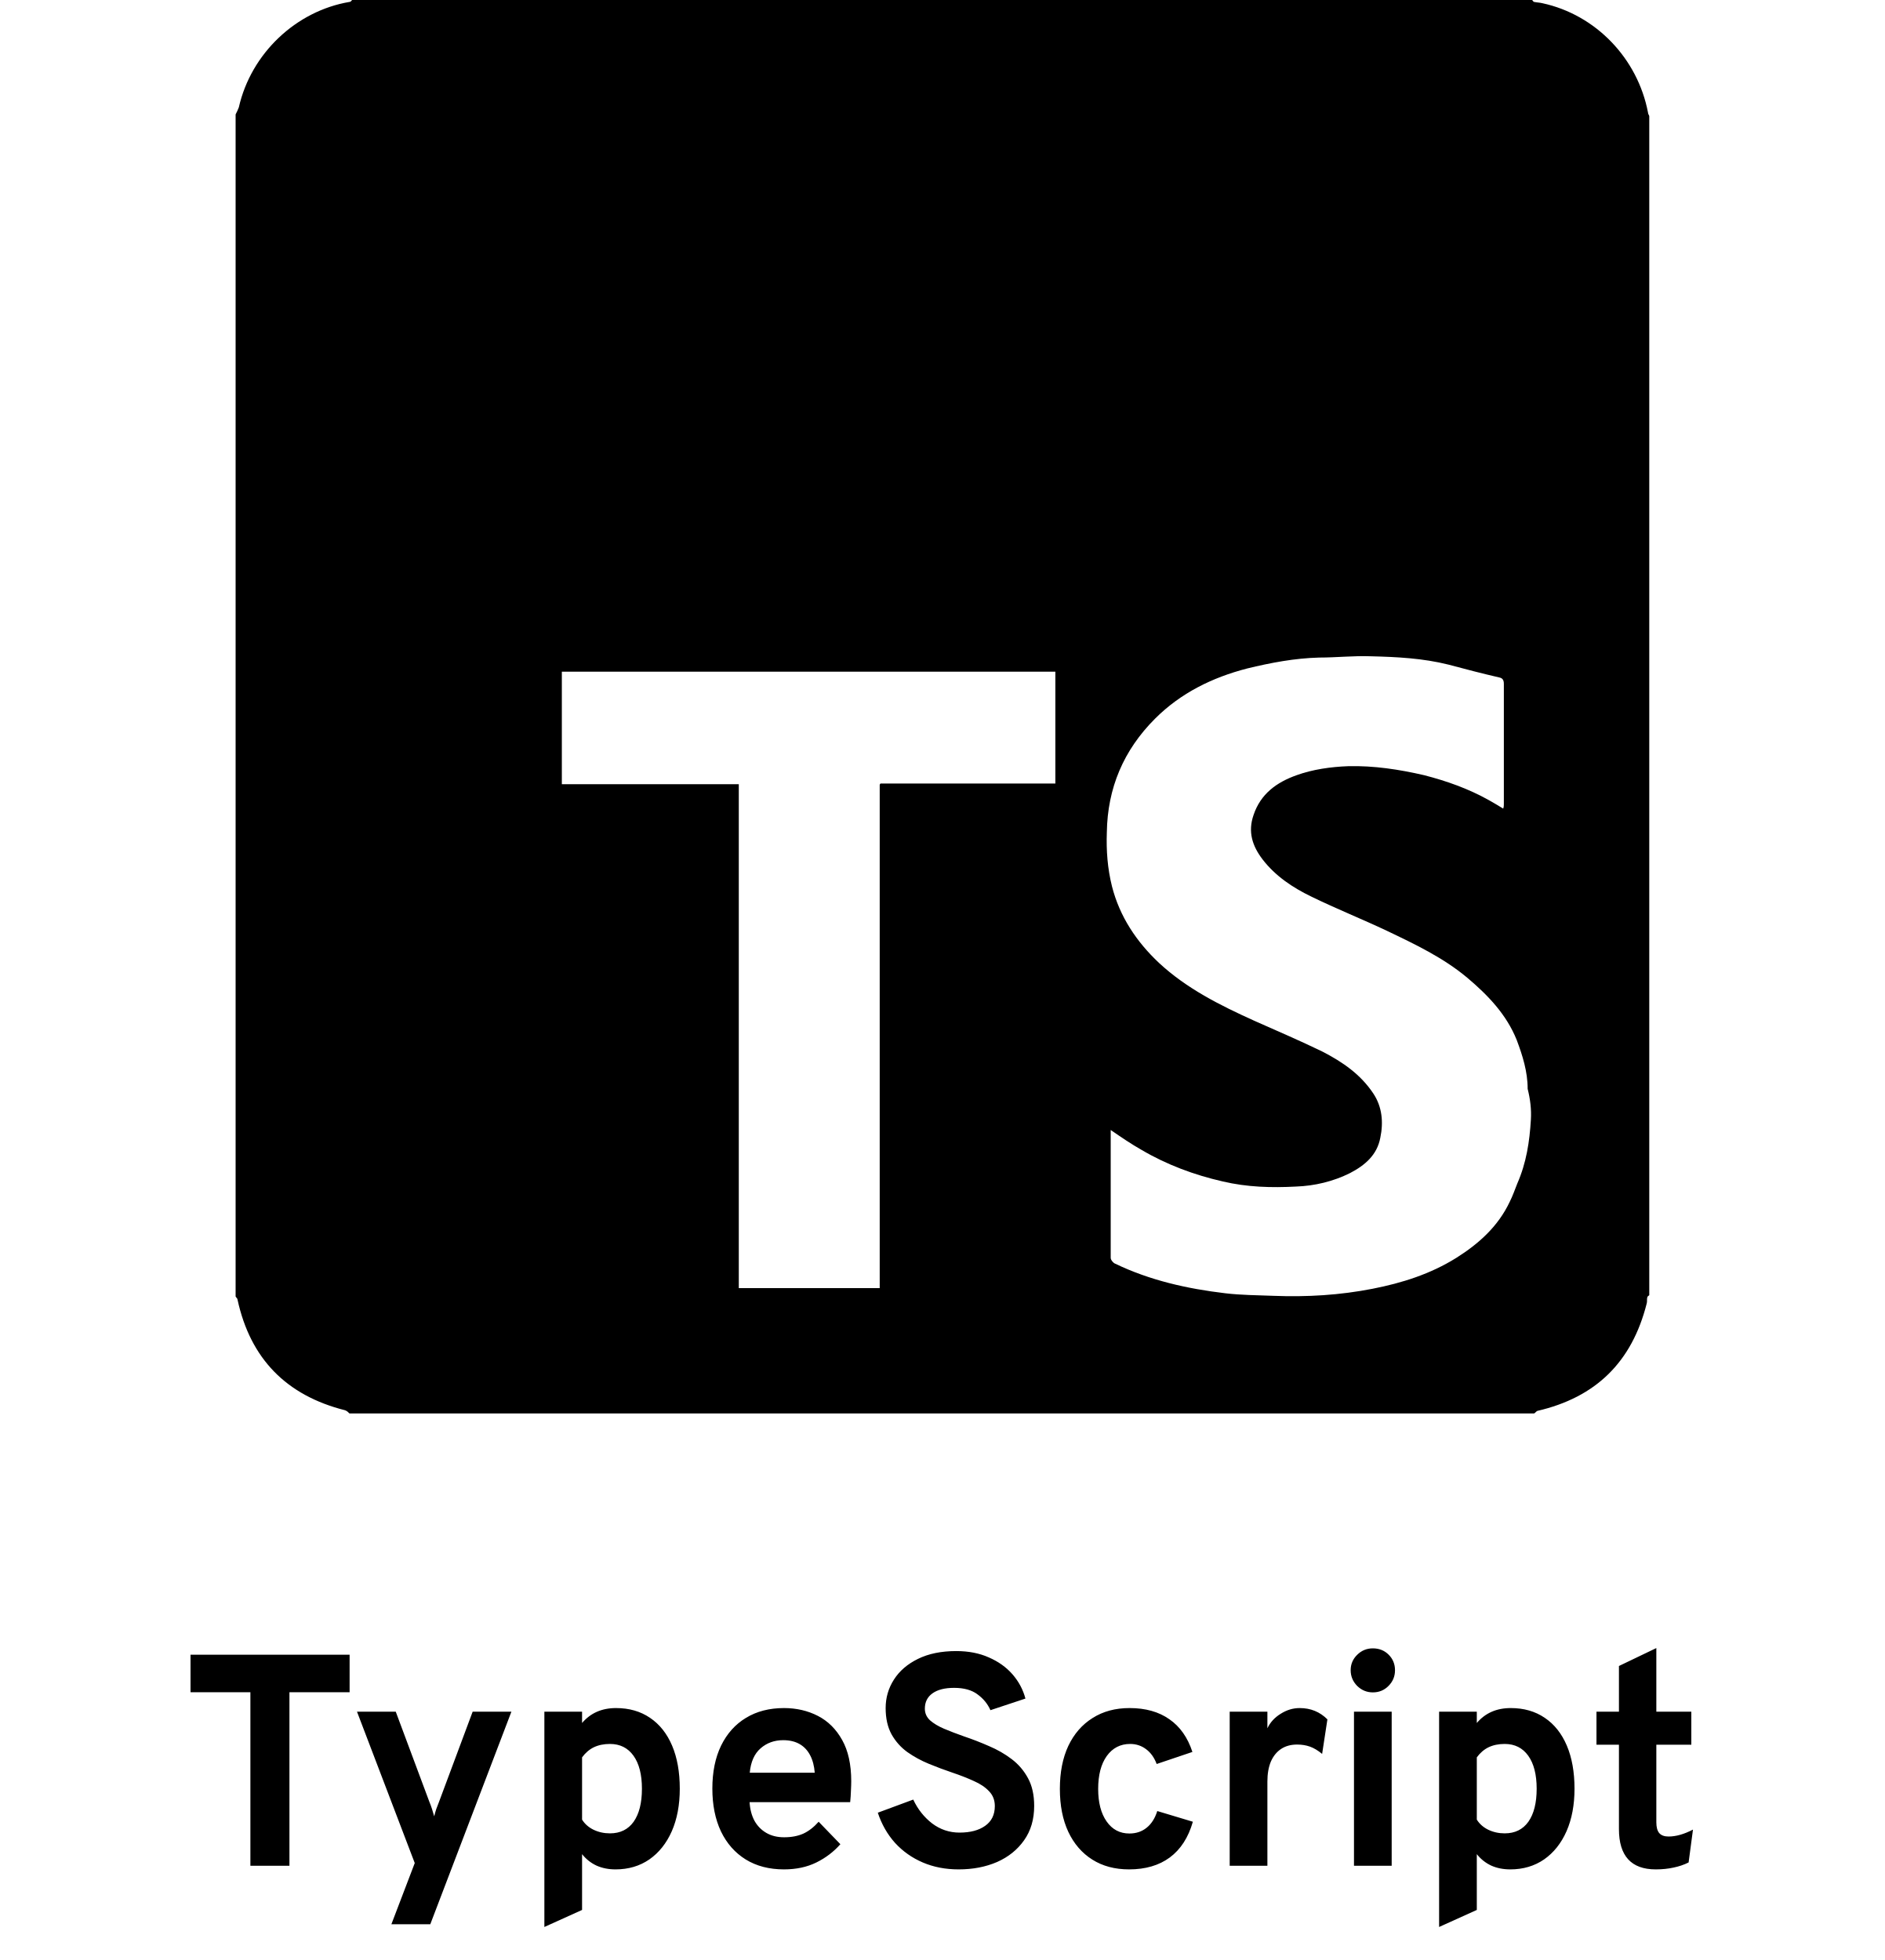
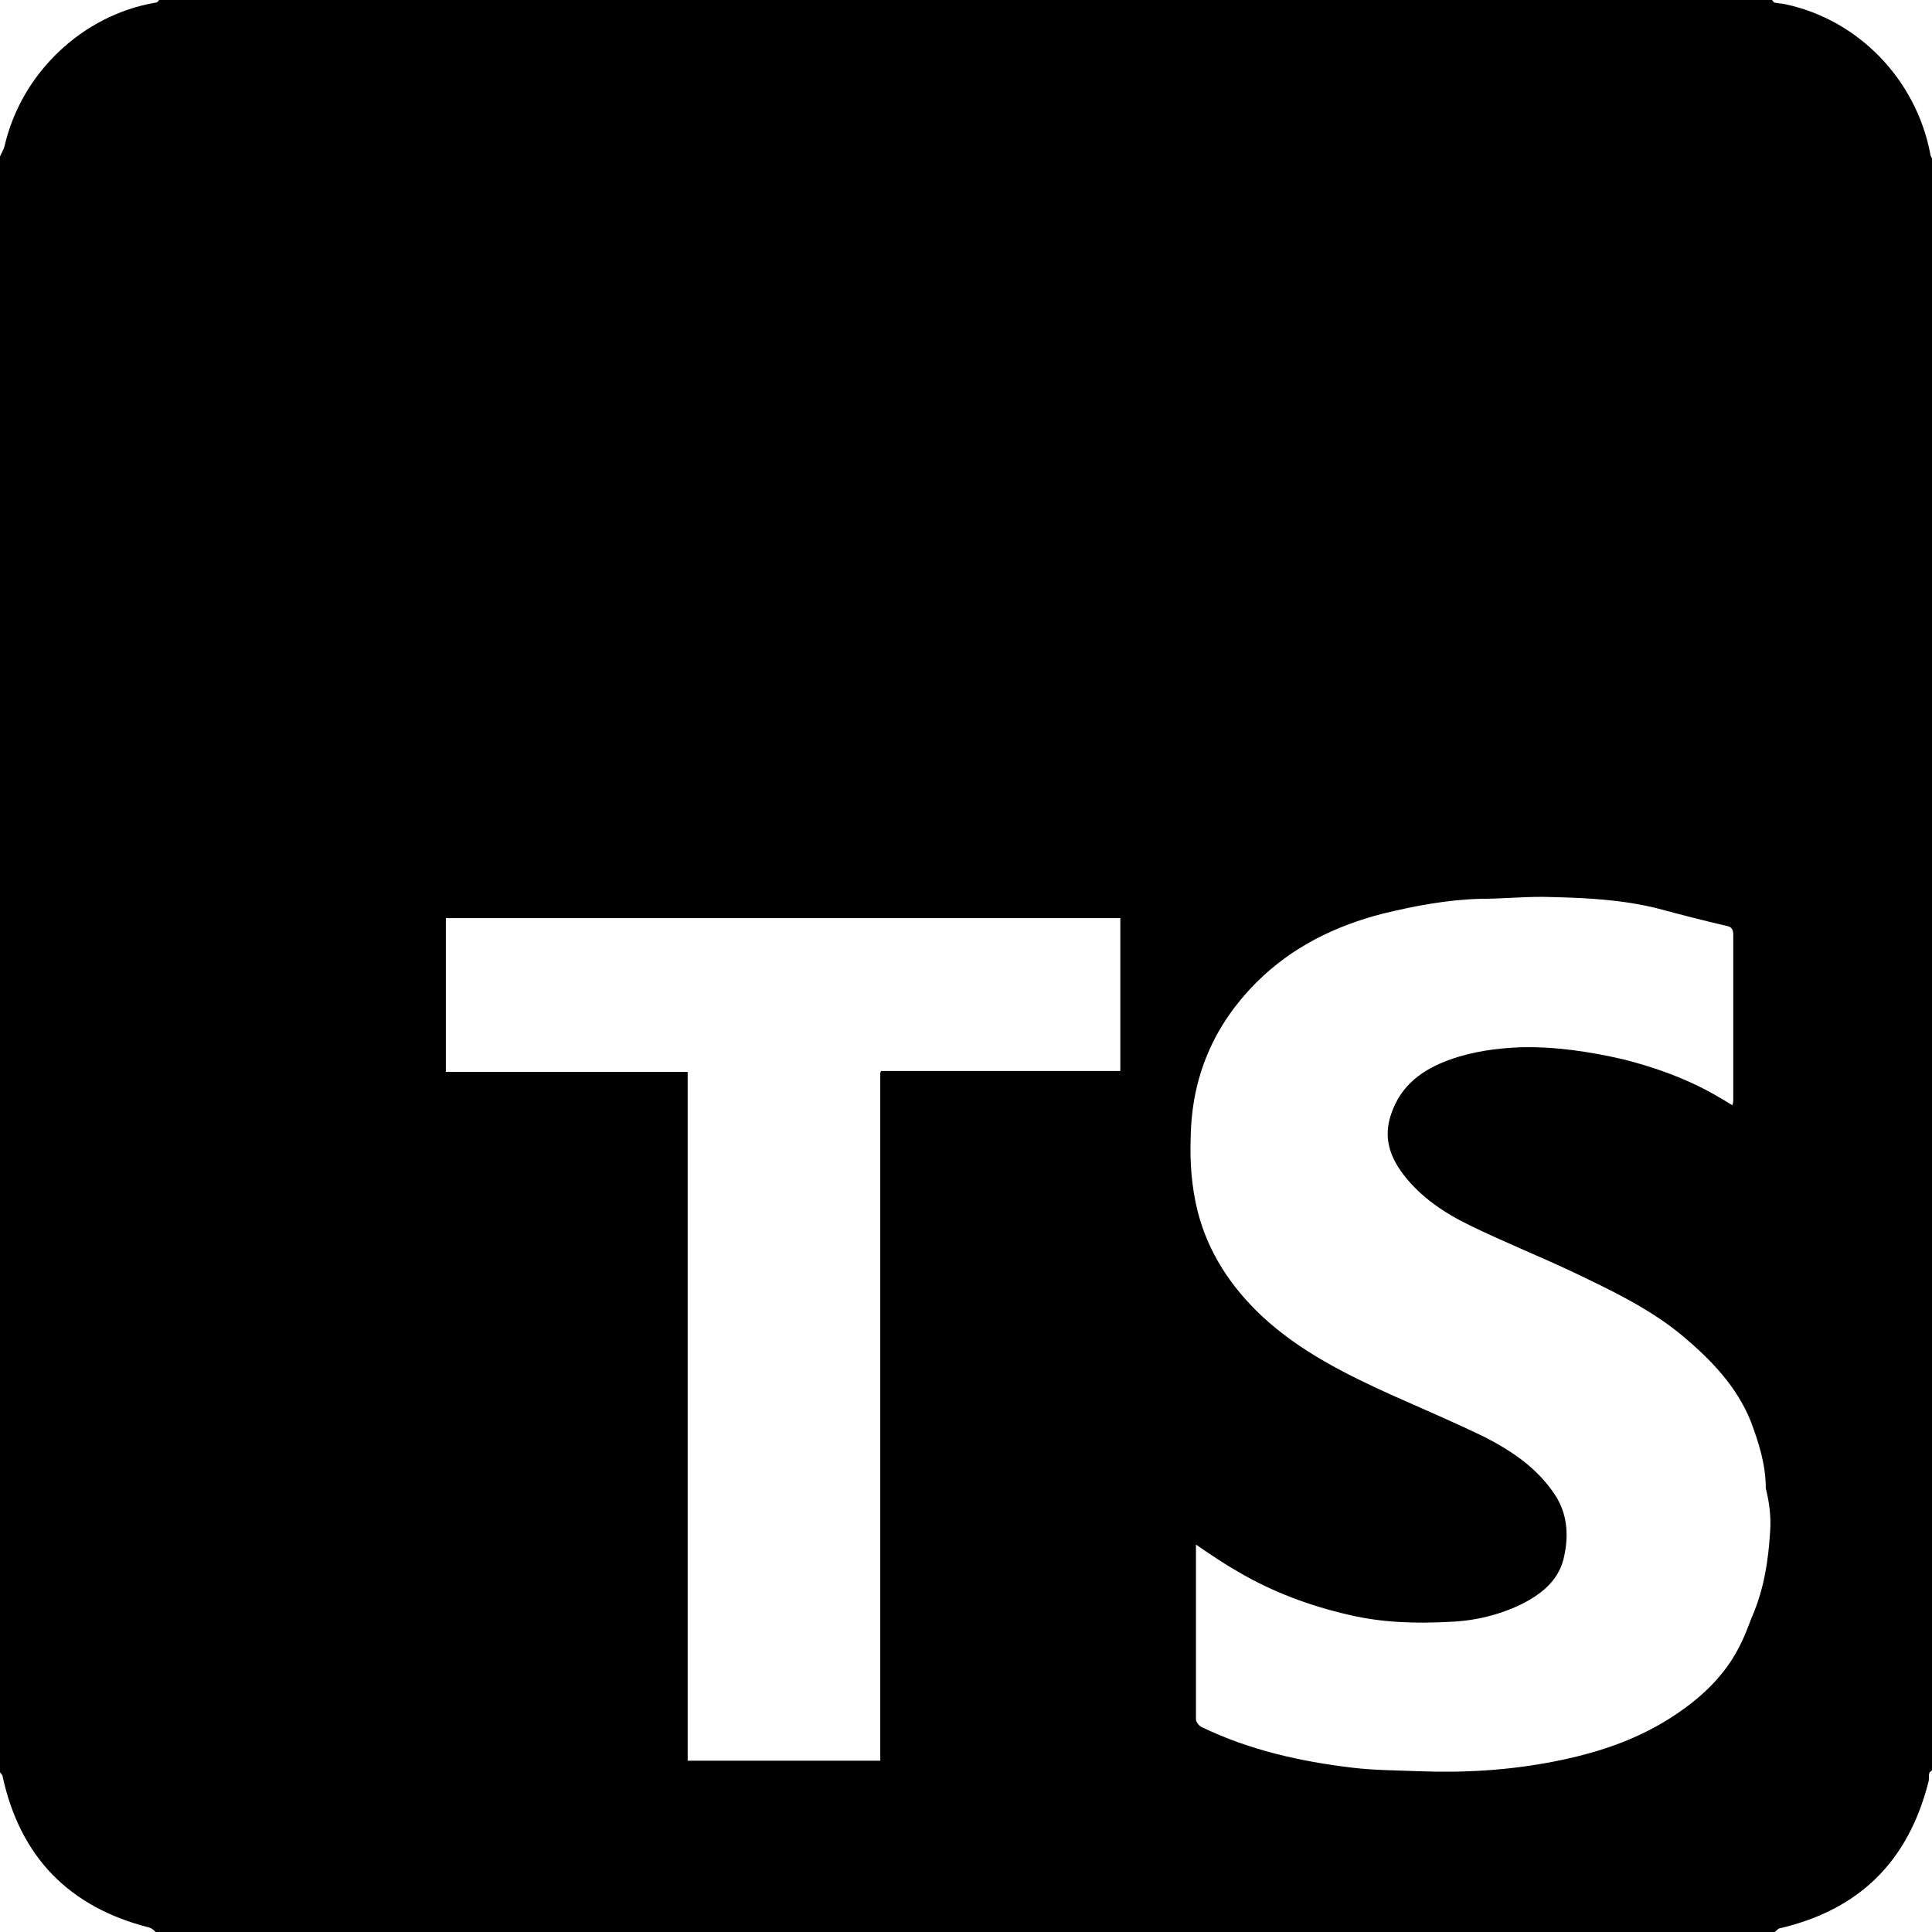
- <svg xmlns="http://www.w3.org/2000/svg" width="100" height="104" viewBox="0 0 100 104" fill="none">
-   <path d="M87.432 5.969C86.885 3.104 84.667 0.784 81.833 0.171C81.697 0.136 81.56 0.136 81.389 0.102C81.355 0.102 81.321 0.034 81.287 0H18.679C18.645 0.034 18.611 0.102 18.542 0.102C15.709 0.58 13.319 2.831 12.671 5.696C12.636 5.798 12.568 5.935 12.5 6.071V68.793C12.534 68.861 12.602 68.895 12.602 68.963C13.285 72.101 15.197 74.045 18.303 74.829C18.406 74.864 18.474 74.932 18.542 75H81.389C81.458 74.966 81.492 74.898 81.56 74.864C84.667 74.147 86.578 72.272 87.363 69.168C87.398 69.066 87.363 68.929 87.398 68.827C87.398 68.793 87.466 68.758 87.5 68.724V6.173C87.5 6.105 87.432 6.071 87.432 5.969ZM56.025 41.576H55.65C52.816 41.576 49.949 41.576 47.115 41.576C46.979 41.576 46.842 41.576 46.706 41.576C46.706 41.61 46.672 41.61 46.672 41.644C46.672 41.78 46.672 41.917 46.672 42.053V68.349H39.196V41.61H29.808V35.641H55.991V41.576H56.025ZM81.219 59.413C81.15 60.573 80.98 61.699 80.502 62.79C80.365 63.131 80.263 63.438 80.092 63.779C79.478 65.075 78.454 65.996 77.259 66.746C75.893 67.599 74.391 68.076 72.821 68.383C71.08 68.724 69.339 68.827 67.564 68.758C66.71 68.724 65.857 68.724 65.003 68.622C62.989 68.383 61.009 67.94 59.166 67.053C59.063 67.019 58.927 66.849 58.927 66.746C58.927 64.529 58.927 62.312 58.927 60.096C58.927 60.061 58.927 60.027 58.927 59.959C59.473 60.334 60.019 60.709 60.566 61.016C61.897 61.801 63.365 62.346 64.867 62.688C66.164 62.995 67.461 63.029 68.758 62.96C69.749 62.926 70.739 62.688 71.626 62.244C72.411 61.835 73.06 61.289 73.231 60.368C73.401 59.55 73.333 58.731 72.855 58.015C72.172 56.992 71.216 56.344 70.158 55.798C68.963 55.218 67.769 54.707 66.54 54.161C64.73 53.342 62.955 52.456 61.487 51.091C60.292 49.966 59.405 48.636 58.995 47.033C58.756 46.078 58.688 45.123 58.722 44.168C58.756 41.815 59.61 39.802 61.282 38.131C62.648 36.767 64.321 35.948 66.164 35.471C67.427 35.164 68.69 34.925 69.987 34.891C70.909 34.891 71.831 34.788 72.719 34.823C74.118 34.857 75.484 34.925 76.849 35.266C77.737 35.505 78.658 35.743 79.546 35.948C79.717 35.982 79.785 36.085 79.785 36.289C79.785 38.404 79.785 40.553 79.785 42.667C79.785 42.735 79.785 42.803 79.751 42.906C79.478 42.735 79.239 42.599 79 42.462C77.907 41.849 76.747 41.439 75.552 41.132C74.221 40.825 72.889 40.621 71.524 40.655C70.602 40.689 69.646 40.825 68.793 41.132C67.734 41.508 66.881 42.121 66.505 43.247C66.198 44.134 66.437 44.884 66.983 45.6C67.666 46.487 68.588 47.101 69.578 47.578C70.909 48.227 72.275 48.772 73.572 49.386C75.074 50.102 76.576 50.819 77.839 51.876C78.931 52.797 79.921 53.82 80.468 55.184C80.775 56.003 81.048 56.855 81.048 57.776C81.185 58.322 81.253 58.868 81.219 59.413Z" fill="black" />
-   <path d="M13.284 99V89.792H10.108V87.8H18.548V89.792H15.356V99H13.284ZM20.764 102.104L22.004 98.856L18.94 90.824H20.996L22.78 95.608C22.828 95.72 22.873 95.843 22.916 95.976C22.959 96.109 22.999 96.243 23.036 96.376C23.068 96.243 23.105 96.112 23.148 95.984C23.196 95.851 23.244 95.725 23.292 95.608L25.076 90.824H27.132L22.828 102.104H20.764ZM28.881 102.248V90.824H30.881V91.424C31.329 90.896 31.929 90.632 32.681 90.632C33.38 90.632 33.982 90.805 34.489 91.152C34.995 91.493 35.385 91.984 35.657 92.624C35.929 93.264 36.065 94.027 36.065 94.912C36.065 95.771 35.923 96.523 35.641 97.168C35.358 97.808 34.961 98.307 34.449 98.664C33.937 99.016 33.34 99.192 32.657 99.192C32.283 99.192 31.948 99.125 31.649 98.992C31.35 98.853 31.094 98.651 30.881 98.384V101.344L28.881 102.248ZM32.361 97.28C32.905 97.28 33.324 97.075 33.617 96.664C33.91 96.248 34.057 95.664 34.057 94.912C34.057 94.16 33.907 93.576 33.609 93.16C33.31 92.744 32.894 92.536 32.361 92.536C32.035 92.536 31.75 92.595 31.505 92.712C31.265 92.829 31.057 93.008 30.881 93.248V96.552C31.025 96.781 31.227 96.96 31.489 97.088C31.756 97.216 32.046 97.28 32.361 97.28ZM41.593 99.192C40.809 99.192 40.131 99.016 39.561 98.664C38.995 98.312 38.558 97.816 38.249 97.176C37.945 96.531 37.793 95.773 37.793 94.904C37.793 94.024 37.947 93.264 38.257 92.624C38.571 91.984 39.011 91.493 39.577 91.152C40.147 90.805 40.819 90.632 41.593 90.632C42.254 90.632 42.854 90.771 43.393 91.048C43.931 91.325 44.361 91.752 44.681 92.328C45.001 92.899 45.161 93.627 45.161 94.512C45.161 94.651 45.155 94.821 45.145 95.024C45.139 95.221 45.126 95.421 45.105 95.624H39.769C39.79 95.997 39.875 96.325 40.025 96.608C40.179 96.885 40.39 97.101 40.657 97.256C40.923 97.411 41.238 97.488 41.601 97.488C41.99 97.488 42.329 97.424 42.617 97.296C42.905 97.163 43.177 96.952 43.433 96.664L44.585 97.856C44.233 98.256 43.809 98.579 43.313 98.824C42.817 99.069 42.243 99.192 41.593 99.192ZM39.777 94.064H43.225C43.198 93.707 43.118 93.4 42.985 93.144C42.851 92.883 42.665 92.683 42.425 92.544C42.185 92.405 41.894 92.336 41.553 92.336C41.083 92.336 40.683 92.48 40.353 92.768C40.022 93.056 39.83 93.488 39.777 94.064ZM50.859 99.192C50.16 99.192 49.526 99.069 48.955 98.824C48.384 98.579 47.894 98.232 47.483 97.784C47.078 97.331 46.773 96.797 46.571 96.184L48.451 95.488C48.691 96 49.024 96.421 49.451 96.752C49.883 97.077 50.368 97.24 50.907 97.24C51.477 97.24 51.931 97.12 52.267 96.88C52.608 96.64 52.779 96.291 52.779 95.832C52.779 95.517 52.678 95.256 52.475 95.048C52.278 94.835 52.008 94.653 51.667 94.504C51.331 94.349 50.95 94.2 50.523 94.056C50.112 93.917 49.699 93.763 49.283 93.592C48.867 93.421 48.486 93.213 48.139 92.968C47.792 92.717 47.512 92.403 47.299 92.024C47.091 91.645 46.987 91.181 46.987 90.632C46.987 90.083 47.133 89.579 47.427 89.12C47.72 88.661 48.144 88.296 48.699 88.024C49.259 87.747 49.936 87.608 50.731 87.608C51.382 87.608 51.958 87.72 52.459 87.944C52.965 88.163 53.384 88.461 53.715 88.84C54.045 89.219 54.275 89.648 54.403 90.128L52.547 90.744C52.398 90.408 52.168 90.128 51.859 89.904C51.555 89.675 51.142 89.56 50.619 89.56C50.128 89.56 49.747 89.656 49.475 89.848C49.203 90.04 49.067 90.312 49.067 90.664C49.067 90.904 49.157 91.109 49.339 91.28C49.526 91.445 49.773 91.595 50.083 91.728C50.398 91.861 50.752 91.997 51.147 92.136C51.59 92.285 52.029 92.456 52.467 92.648C52.91 92.835 53.309 93.064 53.667 93.336C54.029 93.608 54.32 93.947 54.539 94.352C54.758 94.752 54.867 95.243 54.867 95.824C54.867 96.539 54.688 97.147 54.331 97.648C53.979 98.149 53.502 98.533 52.899 98.8C52.296 99.061 51.616 99.192 50.859 99.192ZM59.902 99.192C59.15 99.192 58.499 99.019 57.95 98.672C57.401 98.325 56.977 97.835 56.678 97.2C56.379 96.56 56.23 95.8 56.23 94.92C56.23 94.04 56.379 93.28 56.678 92.64C56.982 92 57.411 91.507 57.966 91.16C58.521 90.808 59.174 90.632 59.926 90.632C60.774 90.632 61.478 90.829 62.038 91.224C62.603 91.613 63.011 92.192 63.262 92.96L61.366 93.6C61.238 93.259 61.051 92.997 60.806 92.816C60.561 92.629 60.278 92.536 59.958 92.536C59.441 92.536 59.027 92.749 58.718 93.176C58.414 93.603 58.262 94.184 58.262 94.92C58.262 95.645 58.411 96.221 58.71 96.648C59.009 97.075 59.411 97.288 59.918 97.288C60.275 97.288 60.579 97.187 60.83 96.984C61.086 96.781 61.275 96.485 61.398 96.096L63.286 96.664C63.046 97.501 62.638 98.133 62.062 98.56C61.491 98.981 60.771 99.192 59.902 99.192ZM65.24 99V90.824H67.24V91.704C67.389 91.389 67.624 91.133 67.944 90.936C68.264 90.733 68.6 90.632 68.952 90.632C69.534 90.632 70.024 90.832 70.424 91.232L70.144 93.064C69.925 92.883 69.712 92.755 69.504 92.68C69.296 92.605 69.067 92.568 68.816 92.568C68.486 92.568 68.203 92.645 67.968 92.8C67.734 92.955 67.552 93.179 67.424 93.472C67.302 93.765 67.24 94.117 67.24 94.528V99H65.24ZM71.834 99V90.824H73.834V99H71.834ZM72.834 89.8C72.514 89.8 72.237 89.685 72.002 89.456C71.773 89.221 71.658 88.944 71.658 88.624C71.658 88.304 71.773 88.032 72.002 87.808C72.232 87.579 72.509 87.464 72.834 87.464C73.17 87.464 73.45 87.576 73.674 87.8C73.898 88.024 74.01 88.299 74.01 88.624C74.01 88.949 73.896 89.227 73.666 89.456C73.442 89.685 73.165 89.8 72.834 89.8ZM76.35 102.248V90.824H78.35V91.424C78.798 90.896 79.398 90.632 80.15 90.632C80.848 90.632 81.451 90.805 81.958 91.152C82.464 91.493 82.854 91.984 83.126 92.624C83.398 93.264 83.534 94.027 83.534 94.912C83.534 95.771 83.392 96.523 83.11 97.168C82.827 97.808 82.43 98.307 81.918 98.664C81.406 99.016 80.808 99.192 80.126 99.192C79.752 99.192 79.416 99.125 79.118 98.992C78.819 98.853 78.563 98.651 78.35 98.384V101.344L76.35 102.248ZM79.83 97.28C80.374 97.28 80.792 97.075 81.086 96.664C81.379 96.248 81.526 95.664 81.526 94.912C81.526 94.16 81.376 93.576 81.078 93.16C80.779 92.744 80.363 92.536 79.83 92.536C79.504 92.536 79.219 92.595 78.974 92.712C78.734 92.829 78.526 93.008 78.35 93.248V96.552C78.494 96.781 78.696 96.96 78.958 97.088C79.224 97.216 79.515 97.28 79.83 97.28ZM87.843 99.192C87.192 99.192 86.704 99.013 86.379 98.656C86.054 98.299 85.891 97.765 85.891 97.056V92.576H84.699V90.824H85.891V88.4L87.875 87.448V90.824H89.731V92.576H87.875V96.696C87.875 96.952 87.926 97.141 88.027 97.264C88.134 97.387 88.299 97.448 88.523 97.448C88.918 97.448 89.35 97.325 89.819 97.08L89.587 98.824C89.342 98.947 89.075 99.037 88.787 99.096C88.499 99.16 88.184 99.192 87.843 99.192Z" fill="black" />
+ <svg xmlns="http://www.w3.org/2000/svg" width="75" height="75" viewBox="0 0 75 75" fill="none">
+   <path d="M74.932 5.969C74.385 3.104 72.167 0.784 69.333 0.171C69.197 0.136 69.06 0.136 68.889 0.102C68.855 0.102 68.821 0.034 68.787 0H6.179C6.145 0.034 6.111 0.102 6.042 0.102C3.209 0.58 0.819 2.831 0.171 5.696C0.137 5.798 0.068 5.935 0 6.071V68.793C0.034 68.861 0.102 68.895 0.102 68.963C0.785 72.101 2.697 74.045 5.803 74.829C5.906 74.864 5.974 74.932 6.042 75H68.889C68.958 74.966 68.992 74.898 69.06 74.864C72.167 74.147 74.078 72.272 74.863 69.168C74.898 69.066 74.863 68.929 74.898 68.827C74.898 68.793 74.966 68.758 75 68.724V6.173C75 6.105 74.932 6.071 74.932 5.969ZM43.525 41.576H43.15C40.316 41.576 37.449 41.576 34.615 41.576C34.479 41.576 34.342 41.576 34.206 41.576C34.206 41.61 34.172 41.61 34.172 41.644C34.172 41.78 34.172 41.917 34.172 42.053V68.349H26.695V41.61H17.308V35.641H43.491V41.576H43.525ZM68.719 59.413C68.65 60.573 68.48 61.699 68.002 62.79C67.865 63.131 67.763 63.438 67.592 63.779C66.978 65.075 65.954 65.996 64.759 66.746C63.393 67.599 61.891 68.076 60.321 68.383C58.58 68.724 56.839 68.827 55.064 68.758C54.21 68.724 53.357 68.724 52.503 68.622C50.489 68.383 48.509 67.94 46.666 67.053C46.563 67.019 46.427 66.849 46.427 66.746C46.427 64.529 46.427 62.312 46.427 60.096C46.427 60.061 46.427 60.027 46.427 59.959C46.973 60.334 47.519 60.709 48.066 61.016C49.397 61.801 50.865 62.346 52.367 62.688C53.664 62.995 54.961 63.029 56.258 62.96C57.248 62.926 58.239 62.688 59.126 62.244C59.911 61.835 60.56 61.289 60.73 60.368C60.901 59.55 60.833 58.731 60.355 58.015C59.672 56.992 58.716 56.344 57.658 55.798C56.463 55.218 55.269 54.707 54.04 54.161C52.23 53.342 50.455 52.456 48.987 51.091C47.792 49.966 46.905 48.636 46.495 47.033C46.256 46.078 46.188 45.123 46.222 44.168C46.256 41.815 47.11 39.802 48.782 38.131C50.148 36.767 51.821 35.948 53.664 35.471C54.927 35.164 56.19 34.925 57.487 34.891C58.409 34.891 59.331 34.788 60.218 34.823C61.618 34.857 62.984 34.925 64.349 35.266C65.237 35.505 66.158 35.743 67.046 35.948C67.217 35.982 67.285 36.085 67.285 36.289C67.285 38.404 67.285 40.553 67.285 42.667C67.285 42.735 67.285 42.803 67.251 42.906C66.978 42.735 66.739 42.599 66.5 42.462C65.407 41.849 64.247 41.439 63.052 41.132C61.721 40.825 60.389 40.621 59.024 40.655C58.102 40.689 57.146 40.825 56.293 41.132C55.234 41.508 54.381 42.121 54.005 43.247C53.698 44.134 53.937 44.884 54.483 45.6C55.166 46.487 56.088 47.101 57.078 47.578C58.409 48.227 59.775 48.772 61.072 49.386C62.574 50.102 64.076 50.819 65.339 51.876C66.431 52.797 67.421 53.82 67.968 55.184C68.275 56.003 68.548 56.855 68.548 57.776C68.685 58.322 68.753 58.868 68.719 59.413Z" fill="black" />
</svg>
